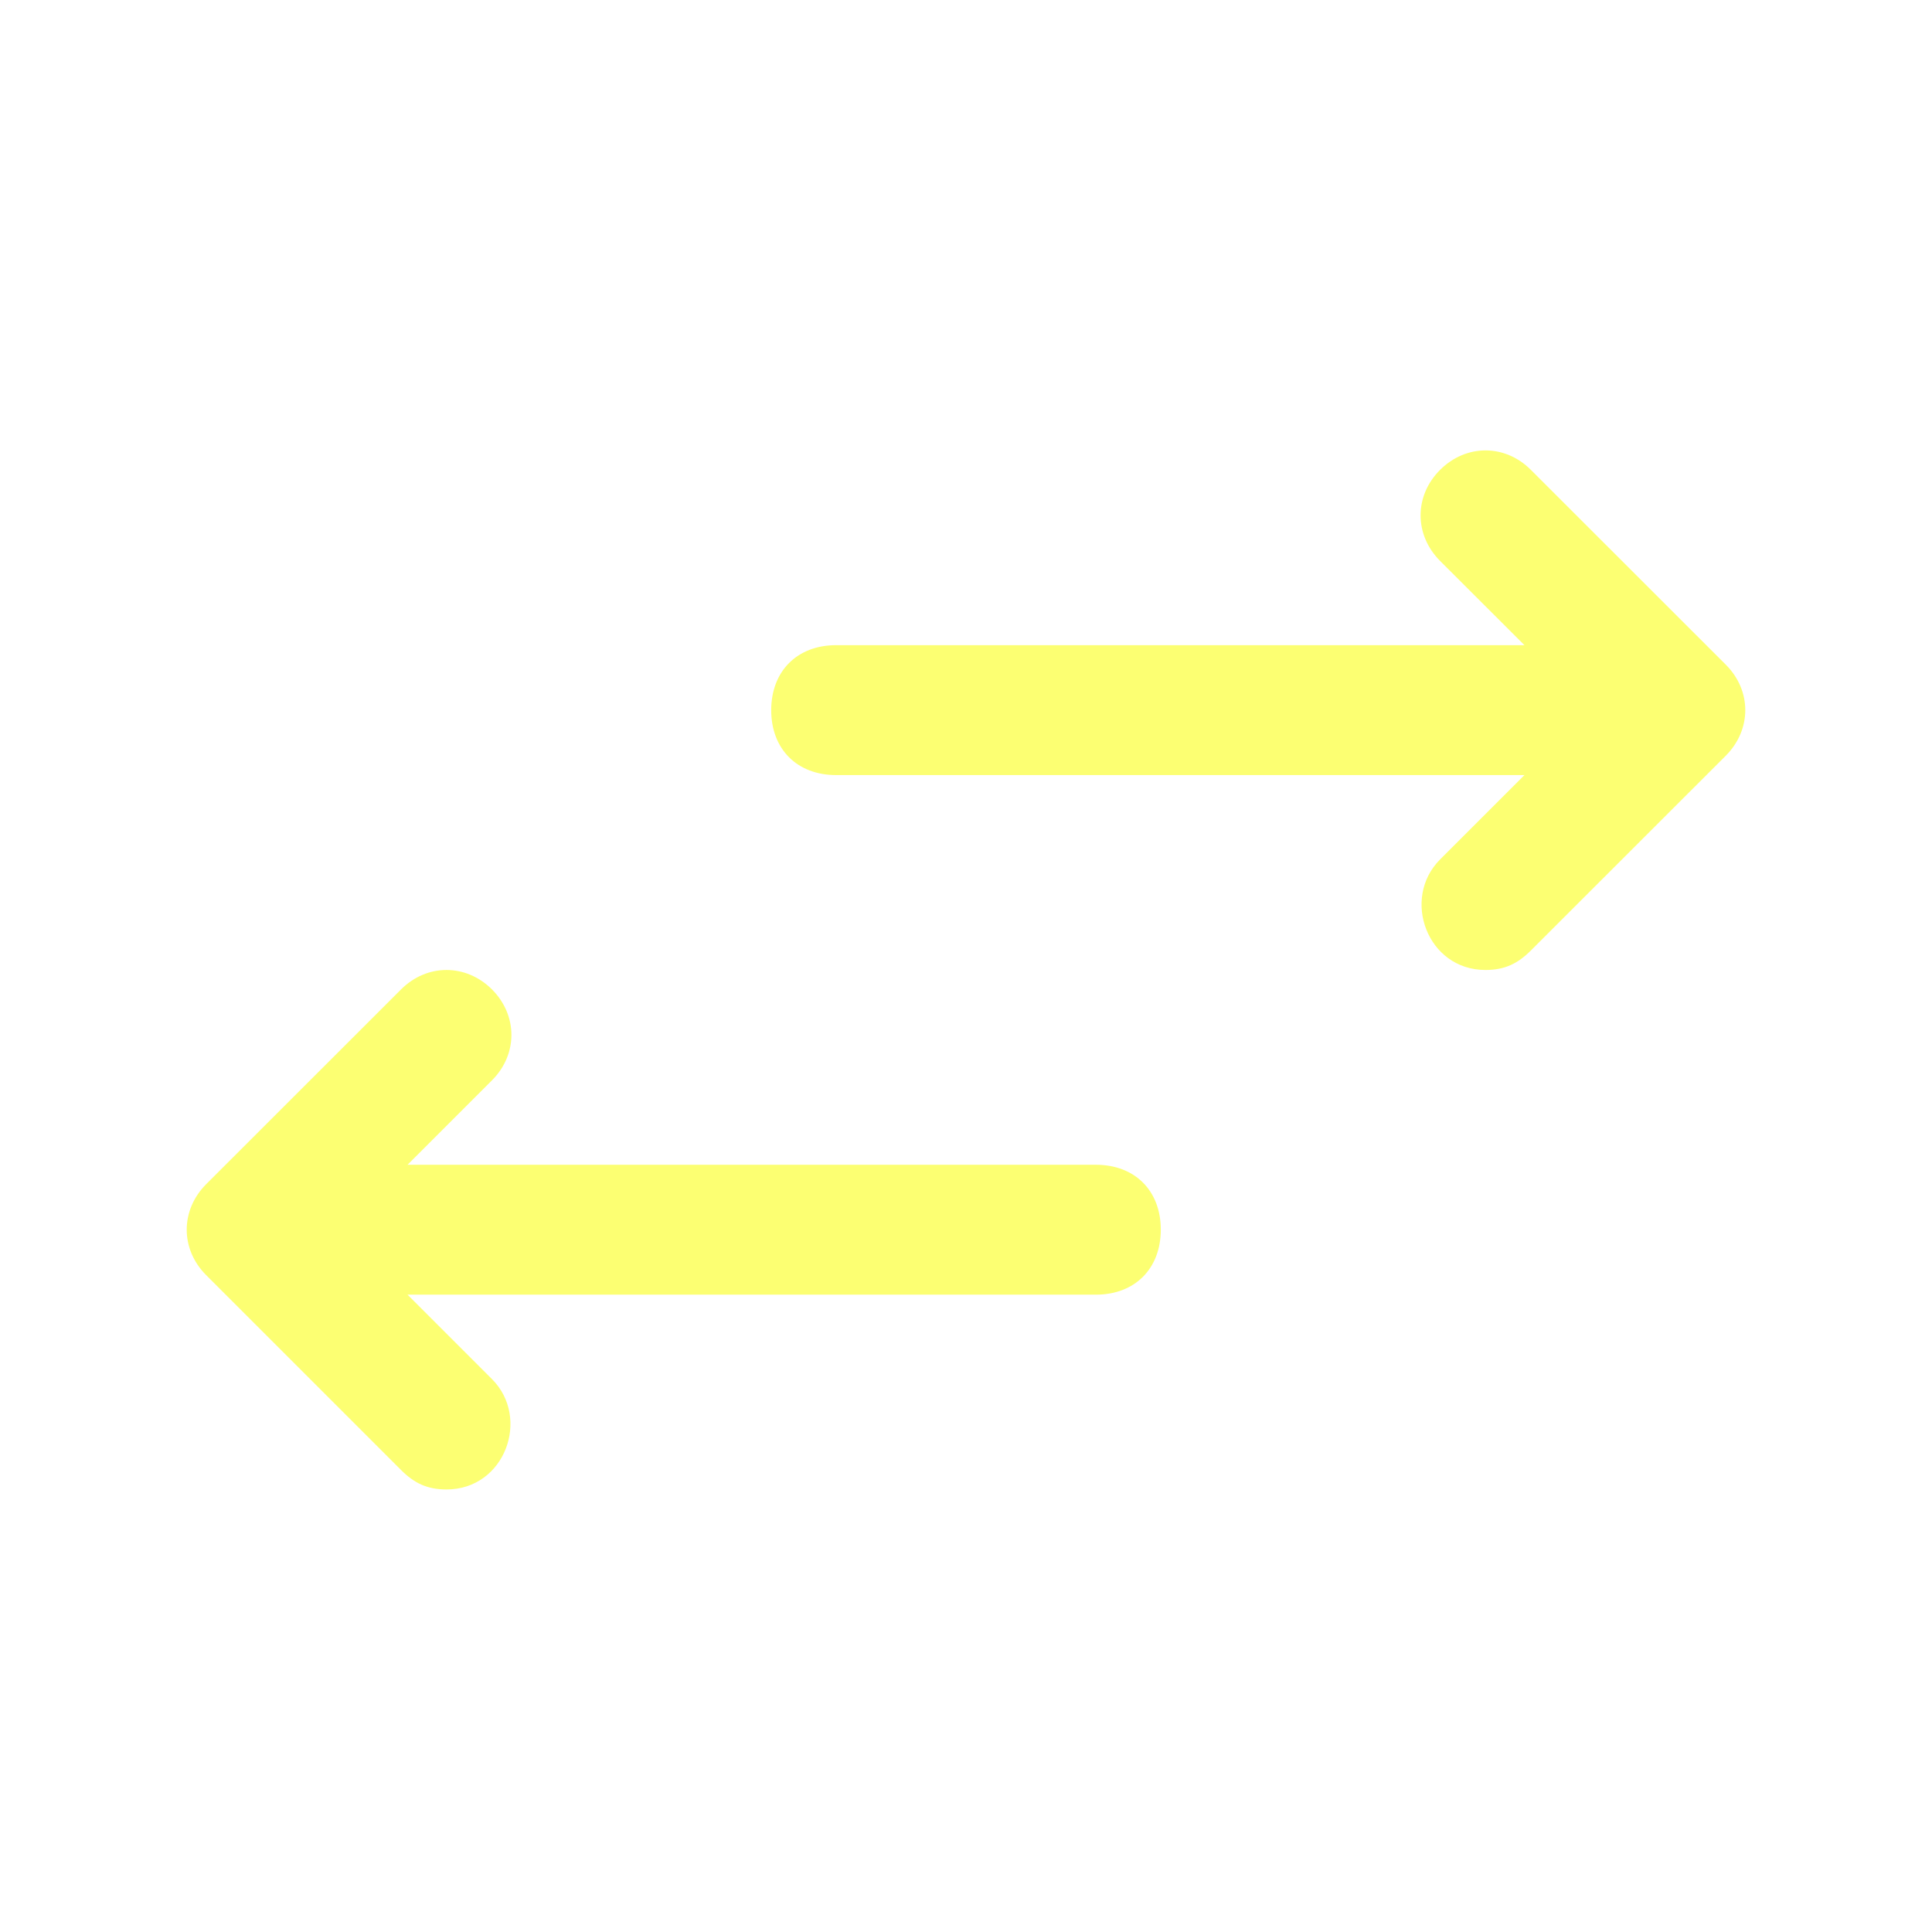
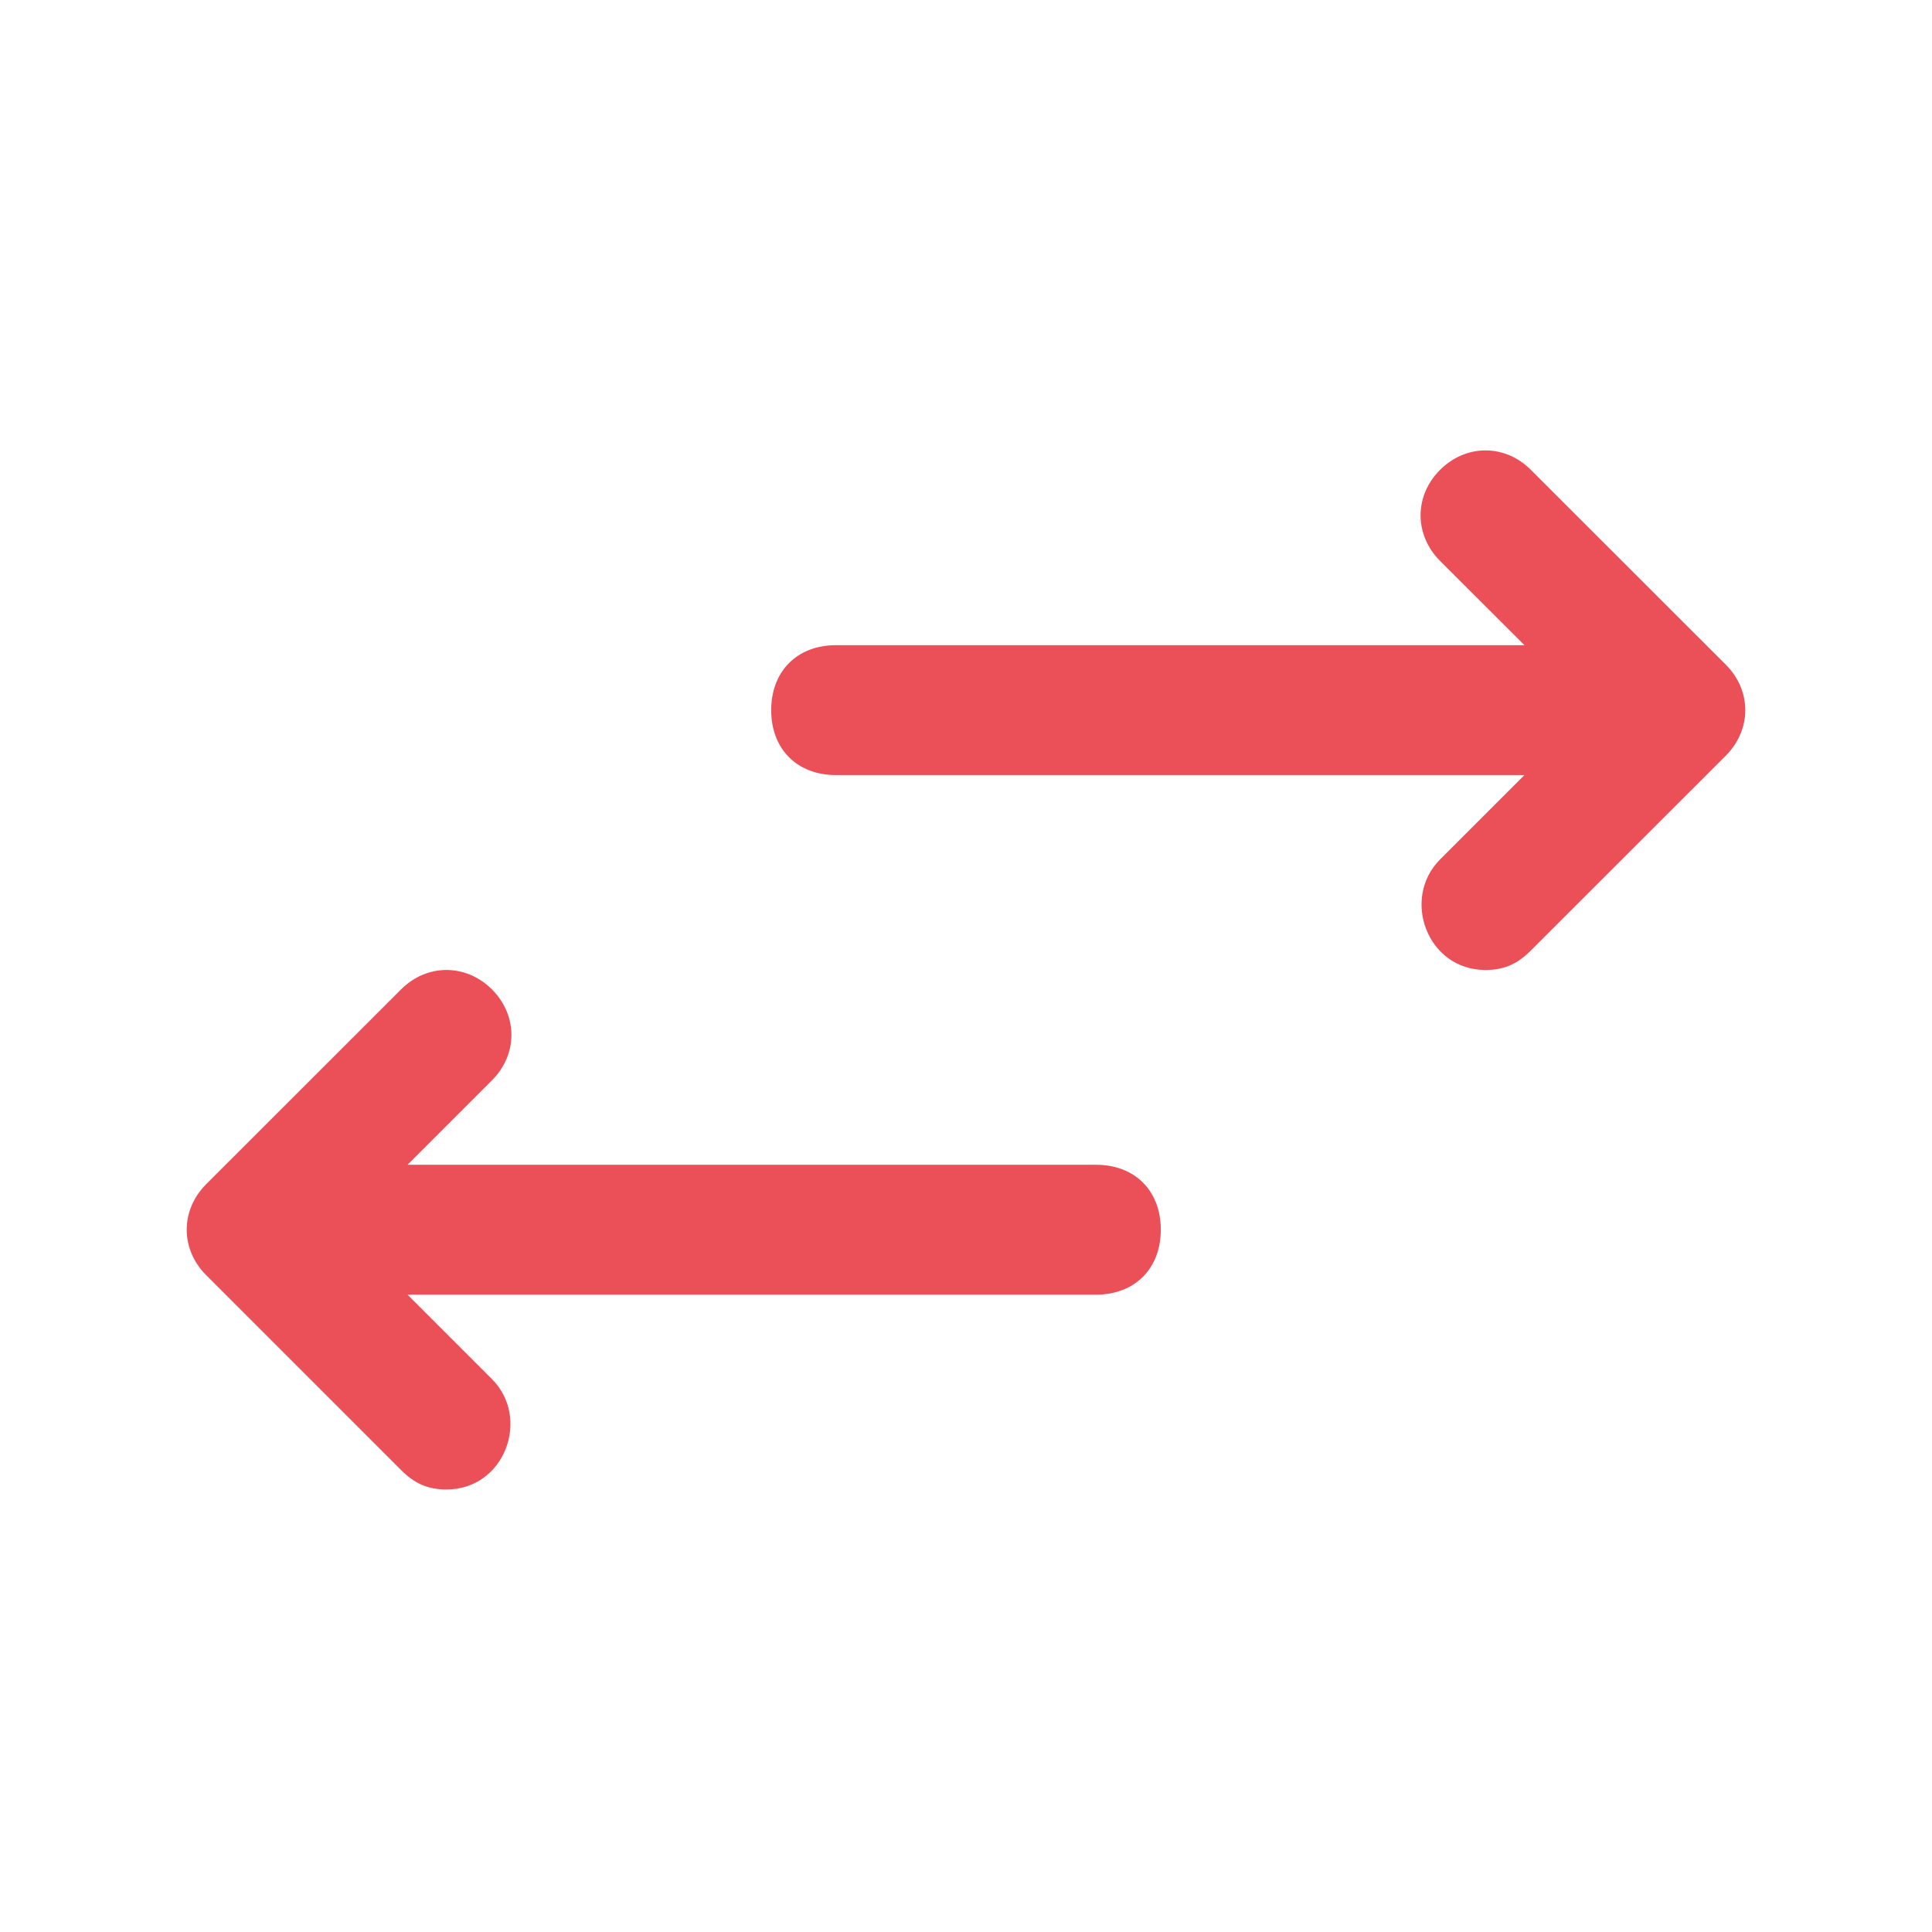
<svg xmlns="http://www.w3.org/2000/svg" width="17" height="17" viewBox="0 0 17 17" fill="none">
-   <path d="M3.929 13.106C3.757 13.106 3.643 13.049 3.529 12.935L1.814 11.22C1.586 10.992 1.586 10.649 1.814 10.42L3.529 8.706C3.757 8.478 4.1 8.478 4.329 8.706C4.557 8.935 4.557 9.278 4.329 9.506L3.586 10.249H9.643C9.986 10.249 10.214 10.477 10.214 10.82C10.214 11.163 9.986 11.392 9.643 11.392H3.586L4.329 12.135C4.671 12.477 4.443 13.106 3.929 13.106Z" fill="#FCFF72" />
-   <path d="M13.071 8.535C12.557 8.535 12.329 7.906 12.671 7.563L13.414 6.82H7.357C7.014 6.82 6.786 6.592 6.786 6.249C6.786 5.906 7.014 5.677 7.357 5.677H13.414L12.671 4.935C12.443 4.706 12.443 4.363 12.671 4.135C12.9 3.906 13.243 3.906 13.471 4.135L15.186 5.849C15.414 6.077 15.414 6.42 15.186 6.649L13.471 8.363C13.357 8.477 13.243 8.535 13.071 8.535Z" fill="#FCFF72" />
+   <path d="M3.929 13.106C3.757 13.106 3.643 13.049 3.529 12.935L1.814 11.22C1.586 10.992 1.586 10.649 1.814 10.42L3.529 8.706C3.757 8.478 4.1 8.478 4.329 8.706C4.557 8.935 4.557 9.278 4.329 9.506L3.586 10.249H9.643C9.986 10.249 10.214 10.477 10.214 10.82C10.214 11.163 9.986 11.392 9.643 11.392H3.586L4.329 12.135C4.671 12.477 4.443 13.106 3.929 13.106Z" fill="#EB4F58" />
+   <path d="M13.071 8.535C12.557 8.535 12.329 7.906 12.671 7.563L13.414 6.82H7.357C7.014 6.82 6.786 6.592 6.786 6.249C6.786 5.906 7.014 5.677 7.357 5.677H13.414L12.671 4.935C12.443 4.706 12.443 4.363 12.671 4.135C12.9 3.906 13.243 3.906 13.471 4.135L15.186 5.849C15.414 6.077 15.414 6.42 15.186 6.649L13.471 8.363C13.357 8.477 13.243 8.535 13.071 8.535Z" fill="#EB4F58" />
</svg>
